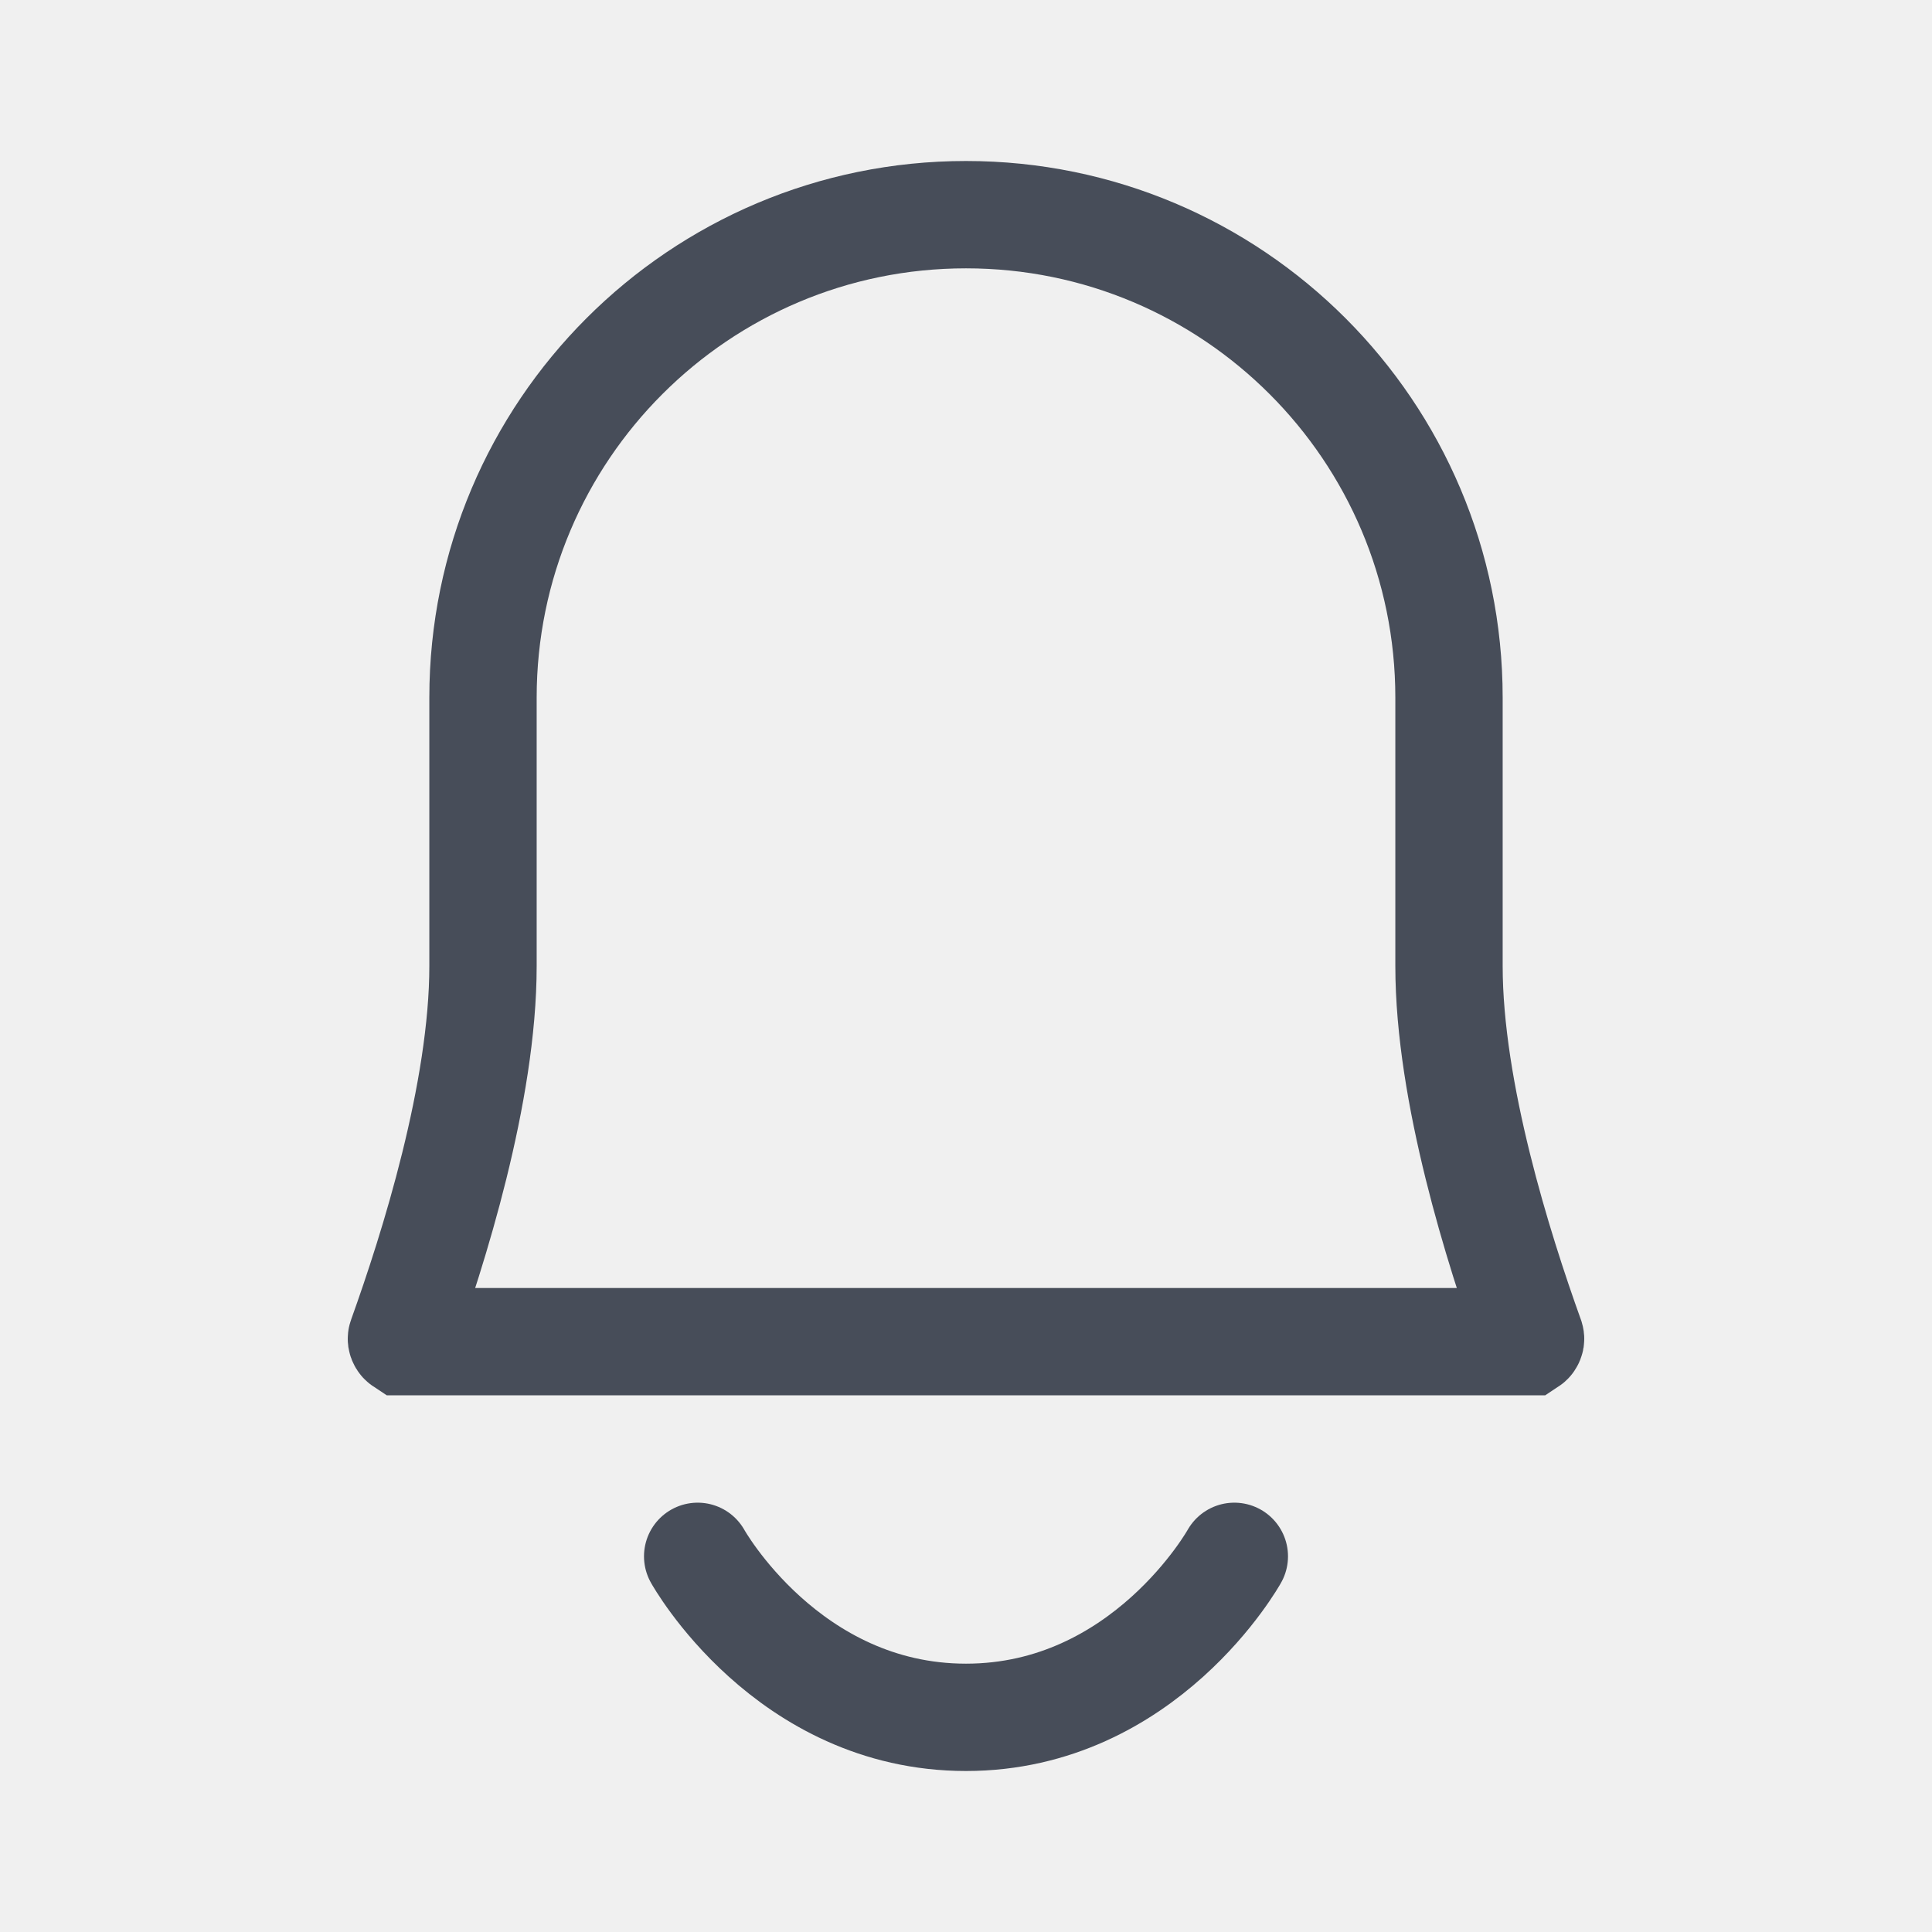
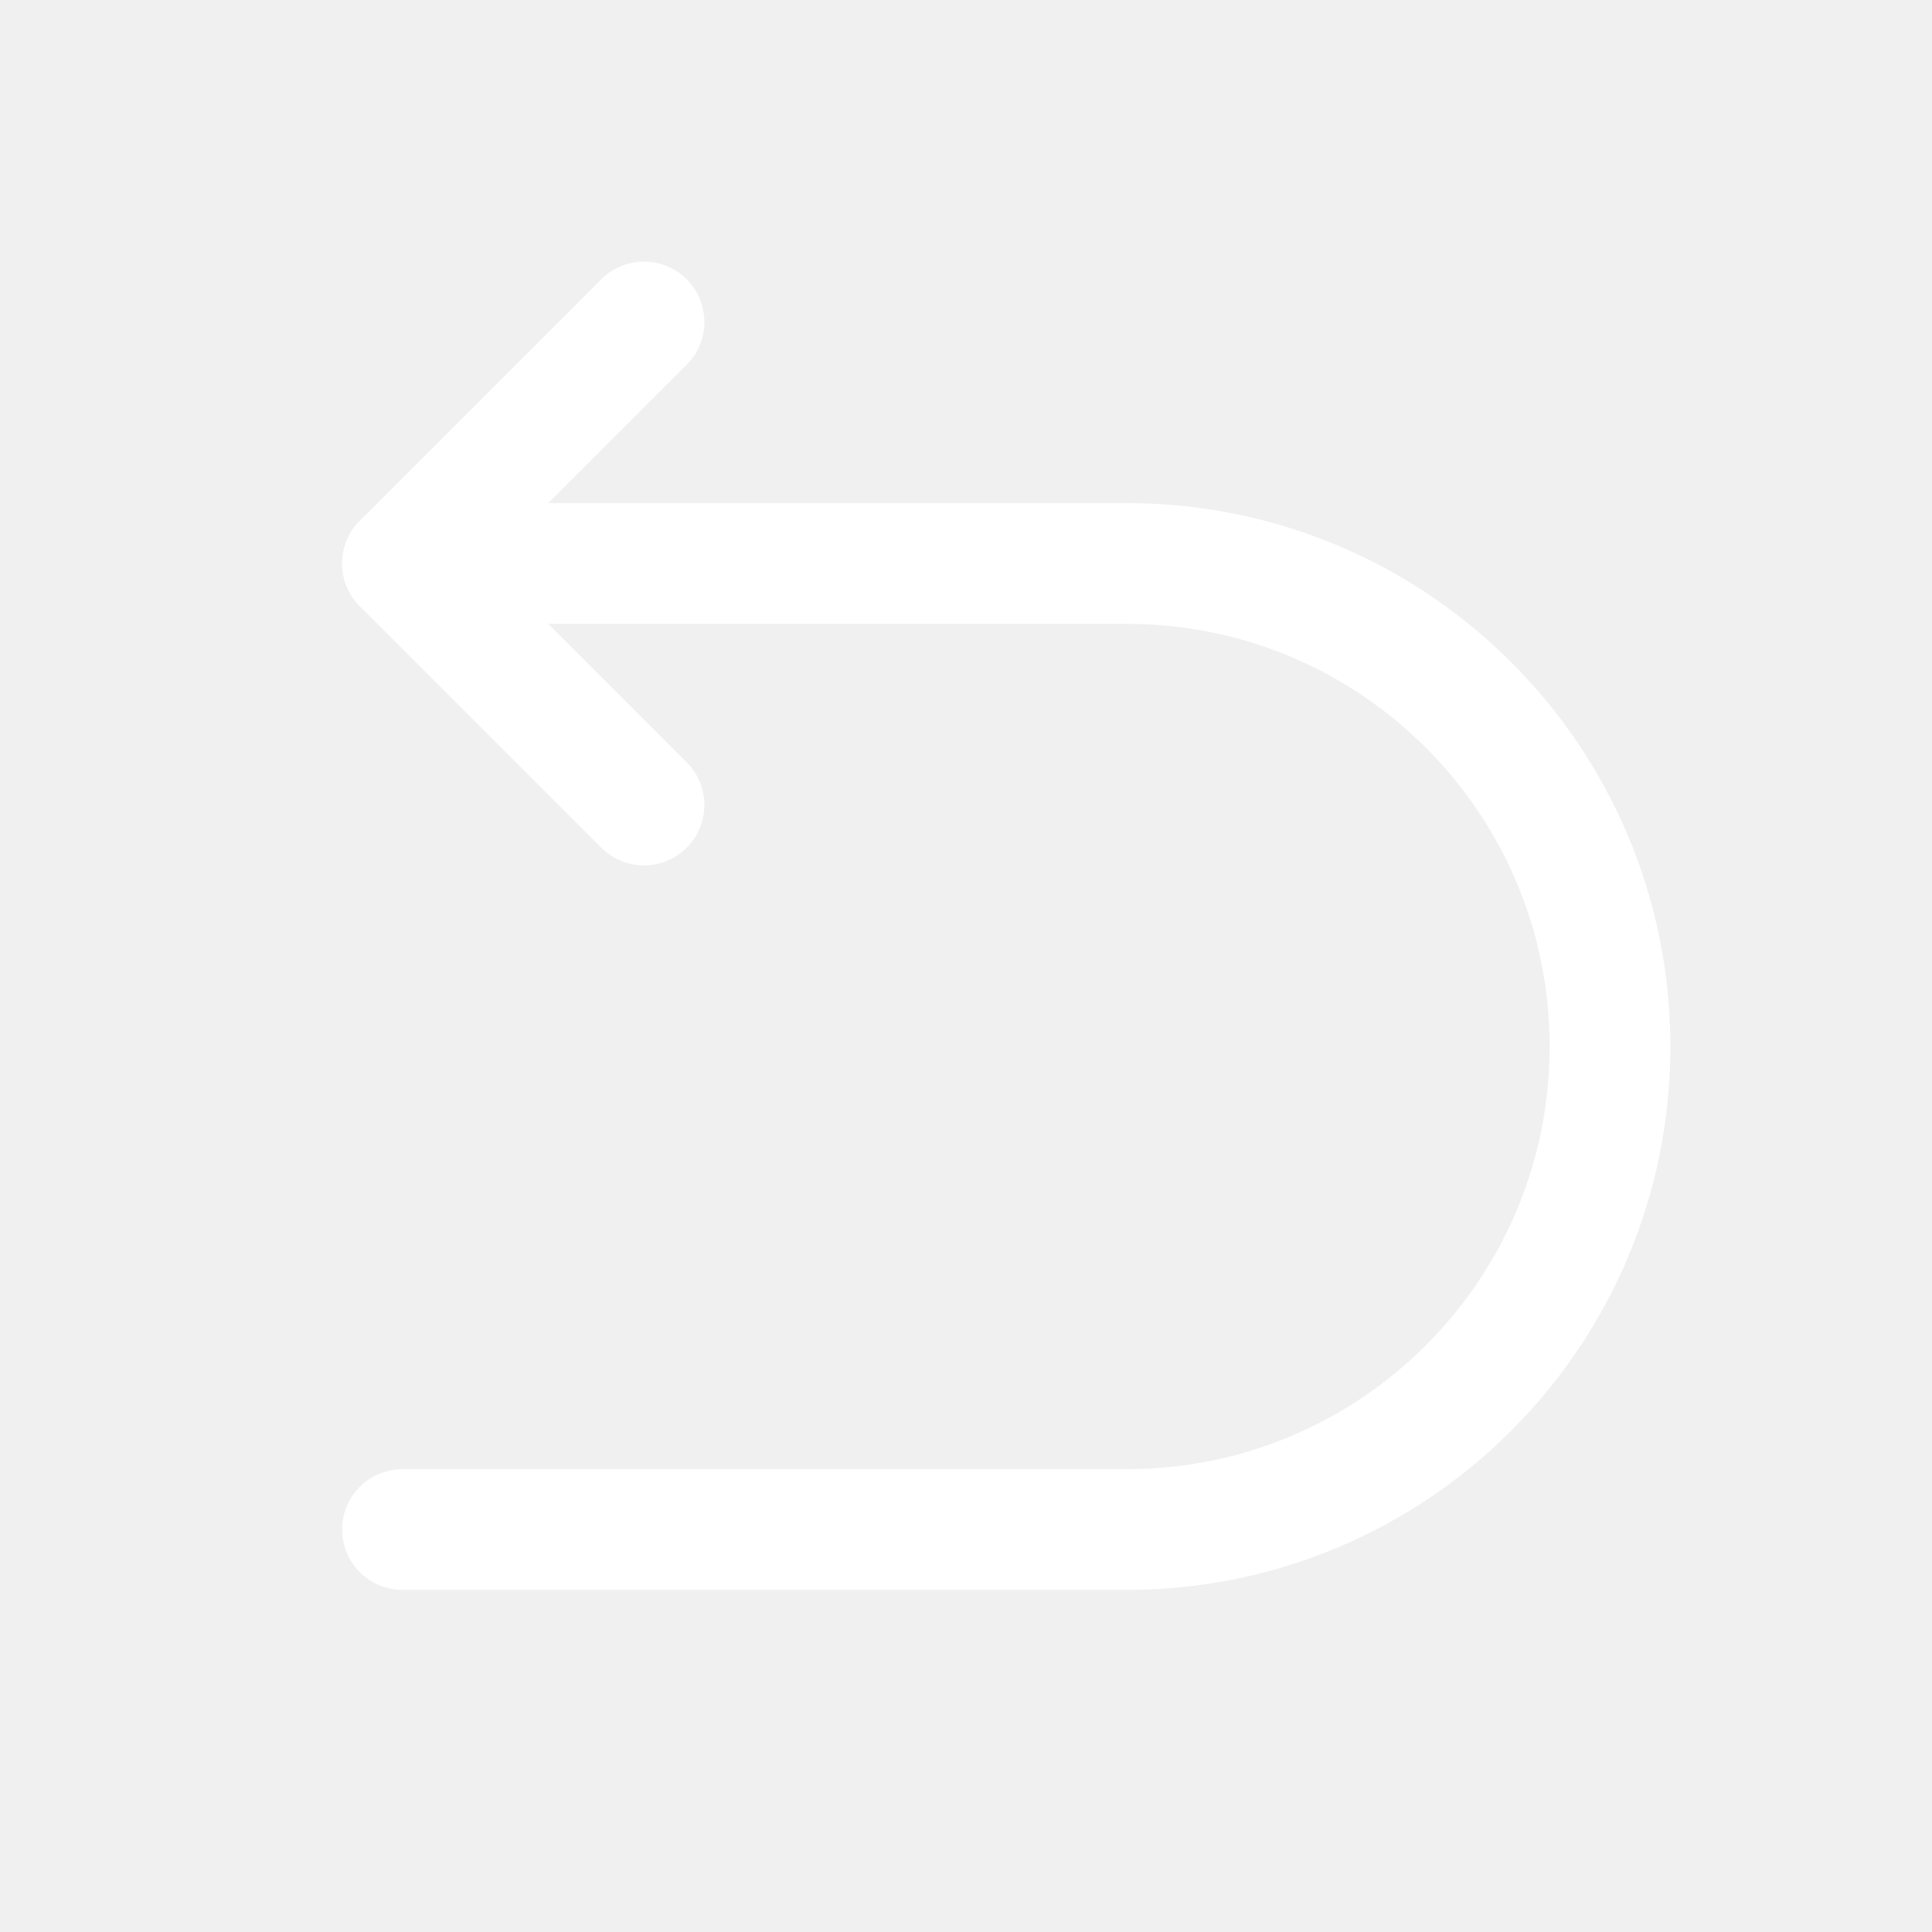
- <svg xmlns="http://www.w3.org/2000/svg" width="36" height="36" viewBox="0 0 36 36" fill="none">
-   <path d="M9 13a9 9 0 1 1 18 0v5c0 2.353.924 5.28 1.517 6.929.003.01.004.017.003.024a.077.077 0 0 1-.013.032.053.053 0 0 1-.015.015H7.508a.053.053 0 0 1-.015-.015.077.077 0 0 1-.013-.032.048.048 0 0 1 .003-.024C8.076 23.279 9 20.353 9 18v-4.999Z" stroke="#474D59" stroke-width="2" />
-   <path d="M13 29s1.667 3 5 3 5-3 5-3" stroke="#474D59" stroke-width="2" stroke-linecap="round" />
+ <svg xmlns="http://www.w3.org/2000/svg" width="24" height="24" viewBox="0 0 24 24" fill="none">
+   <path d="M5 7h9a6 6 0 0 1 6 6v0a6 6 0 0 1-6 6H5" stroke="#fff" stroke-width="1.5" stroke-linecap="round" />
+   <path d="M8 4 5 7l3 3" stroke="#fff" stroke-width="1.5" stroke-linecap="round" stroke-linejoin="round" />
</svg>
